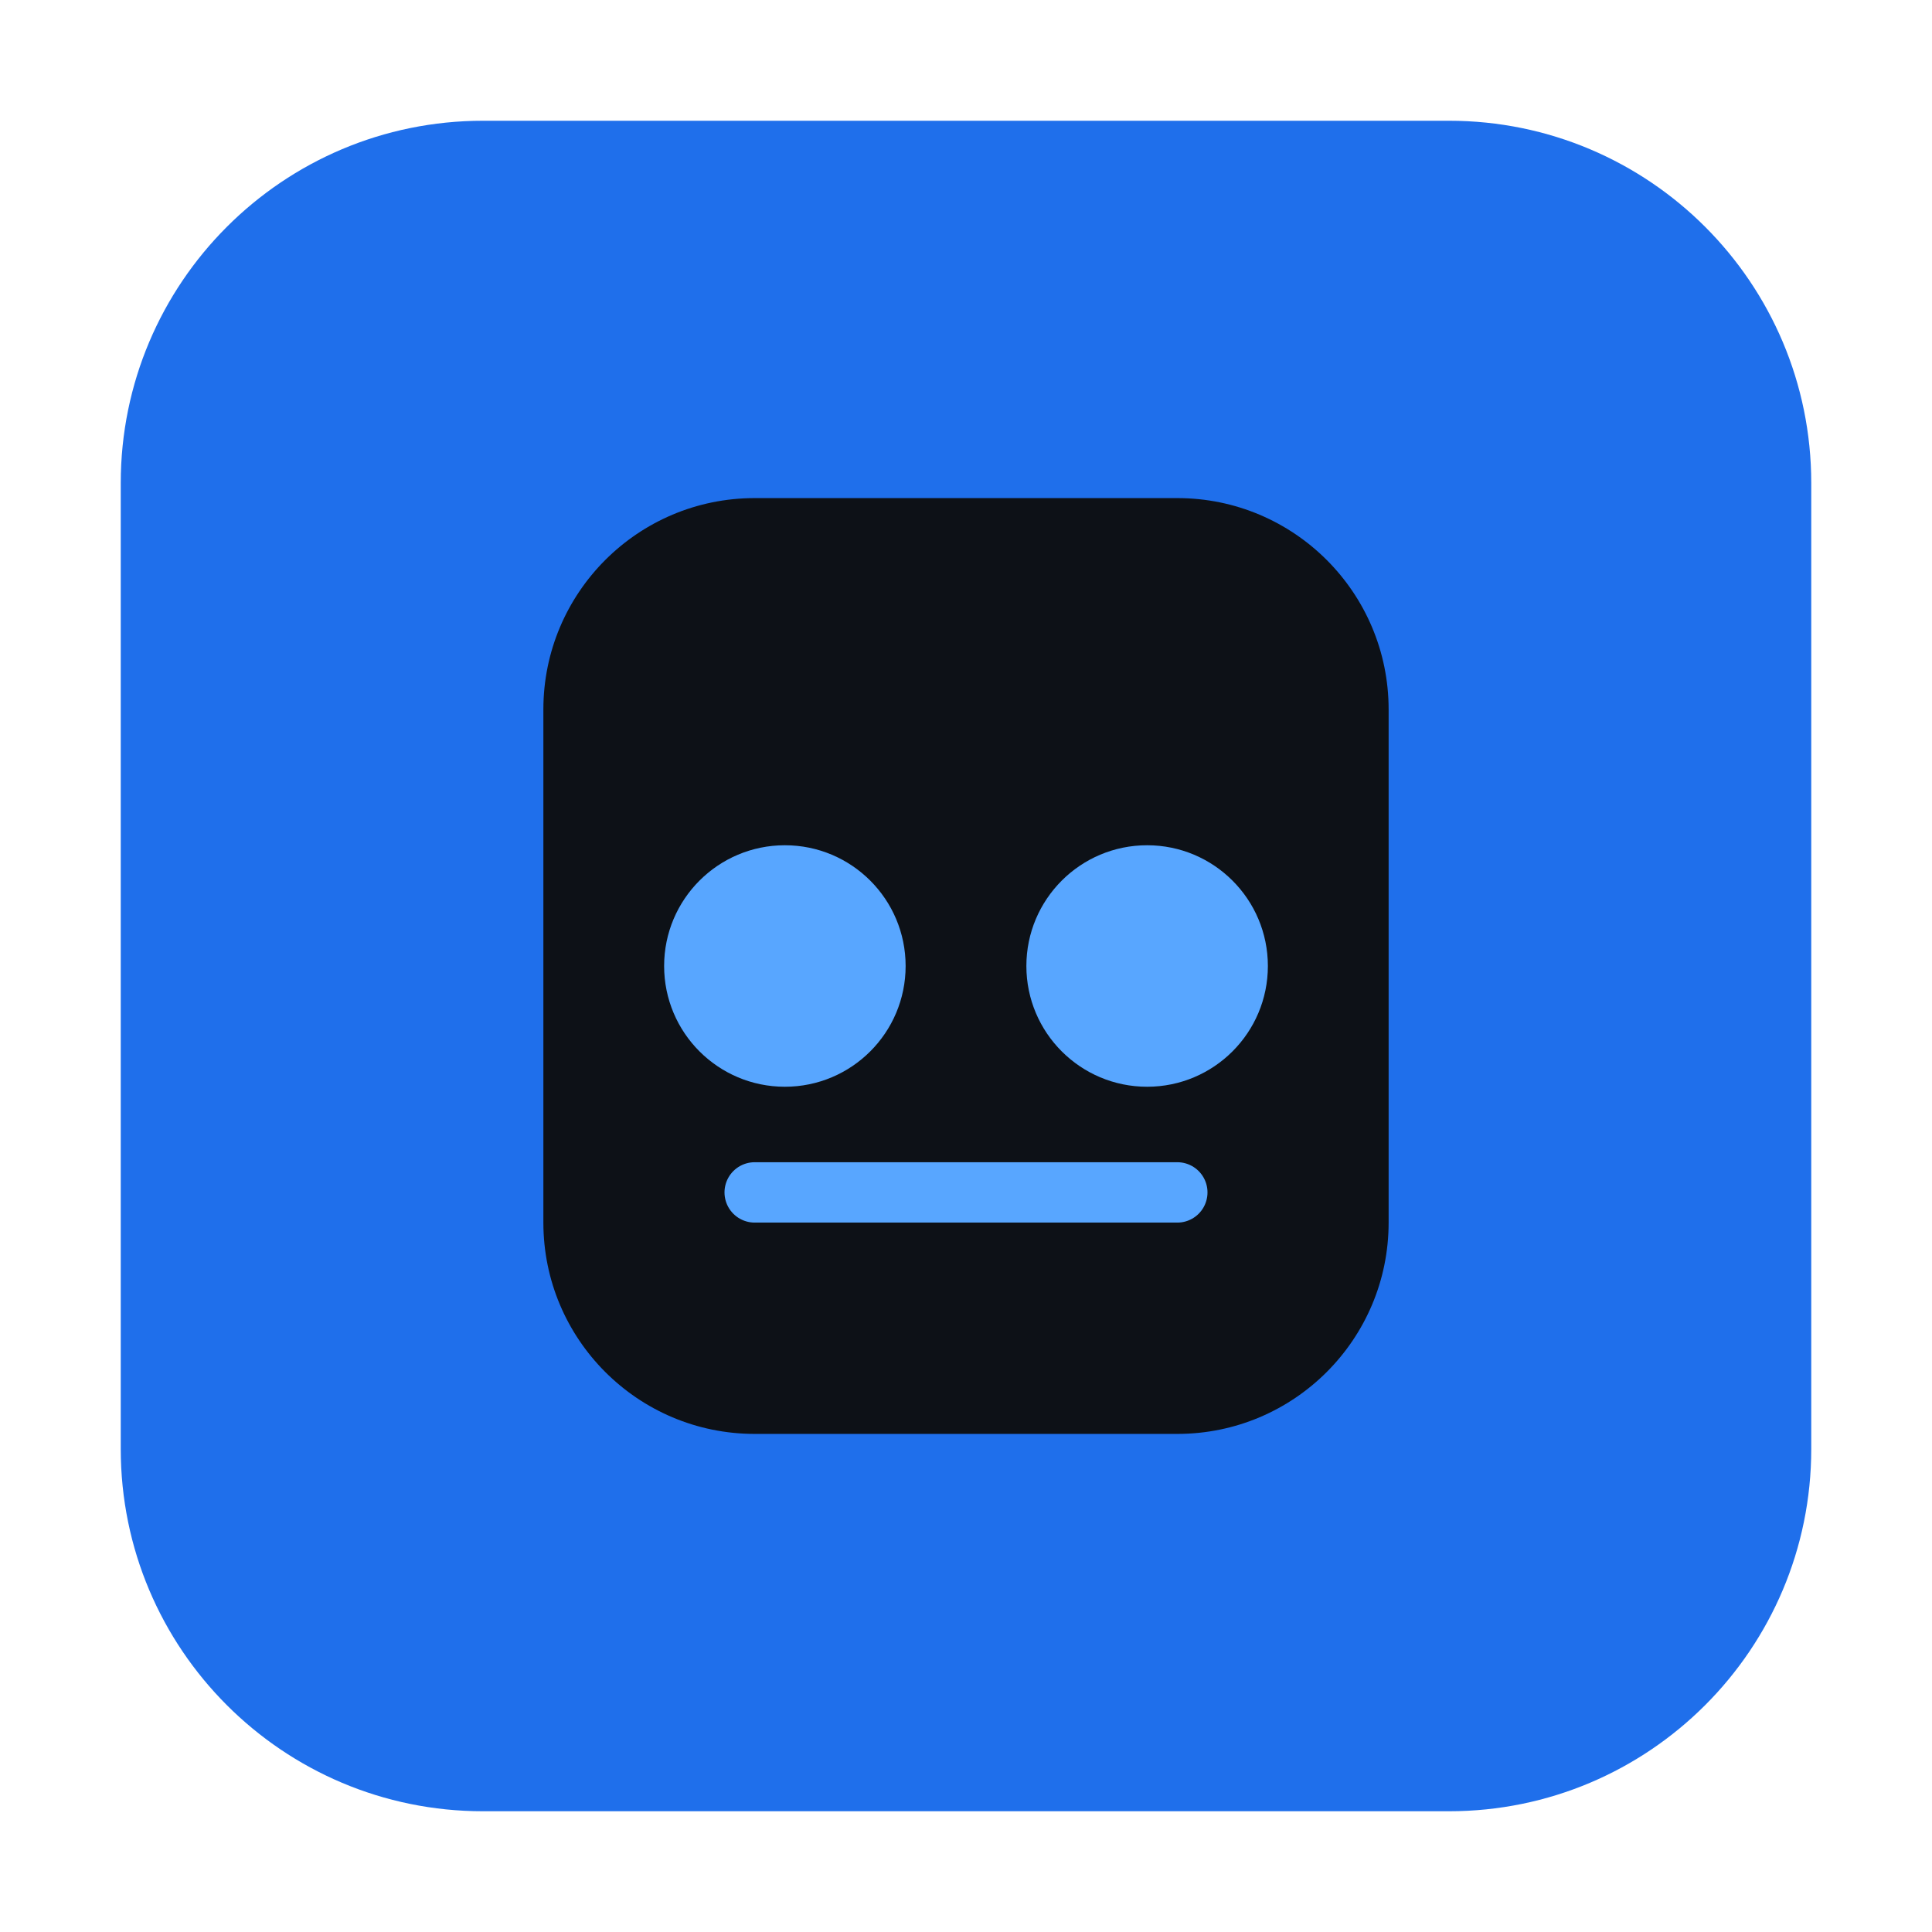
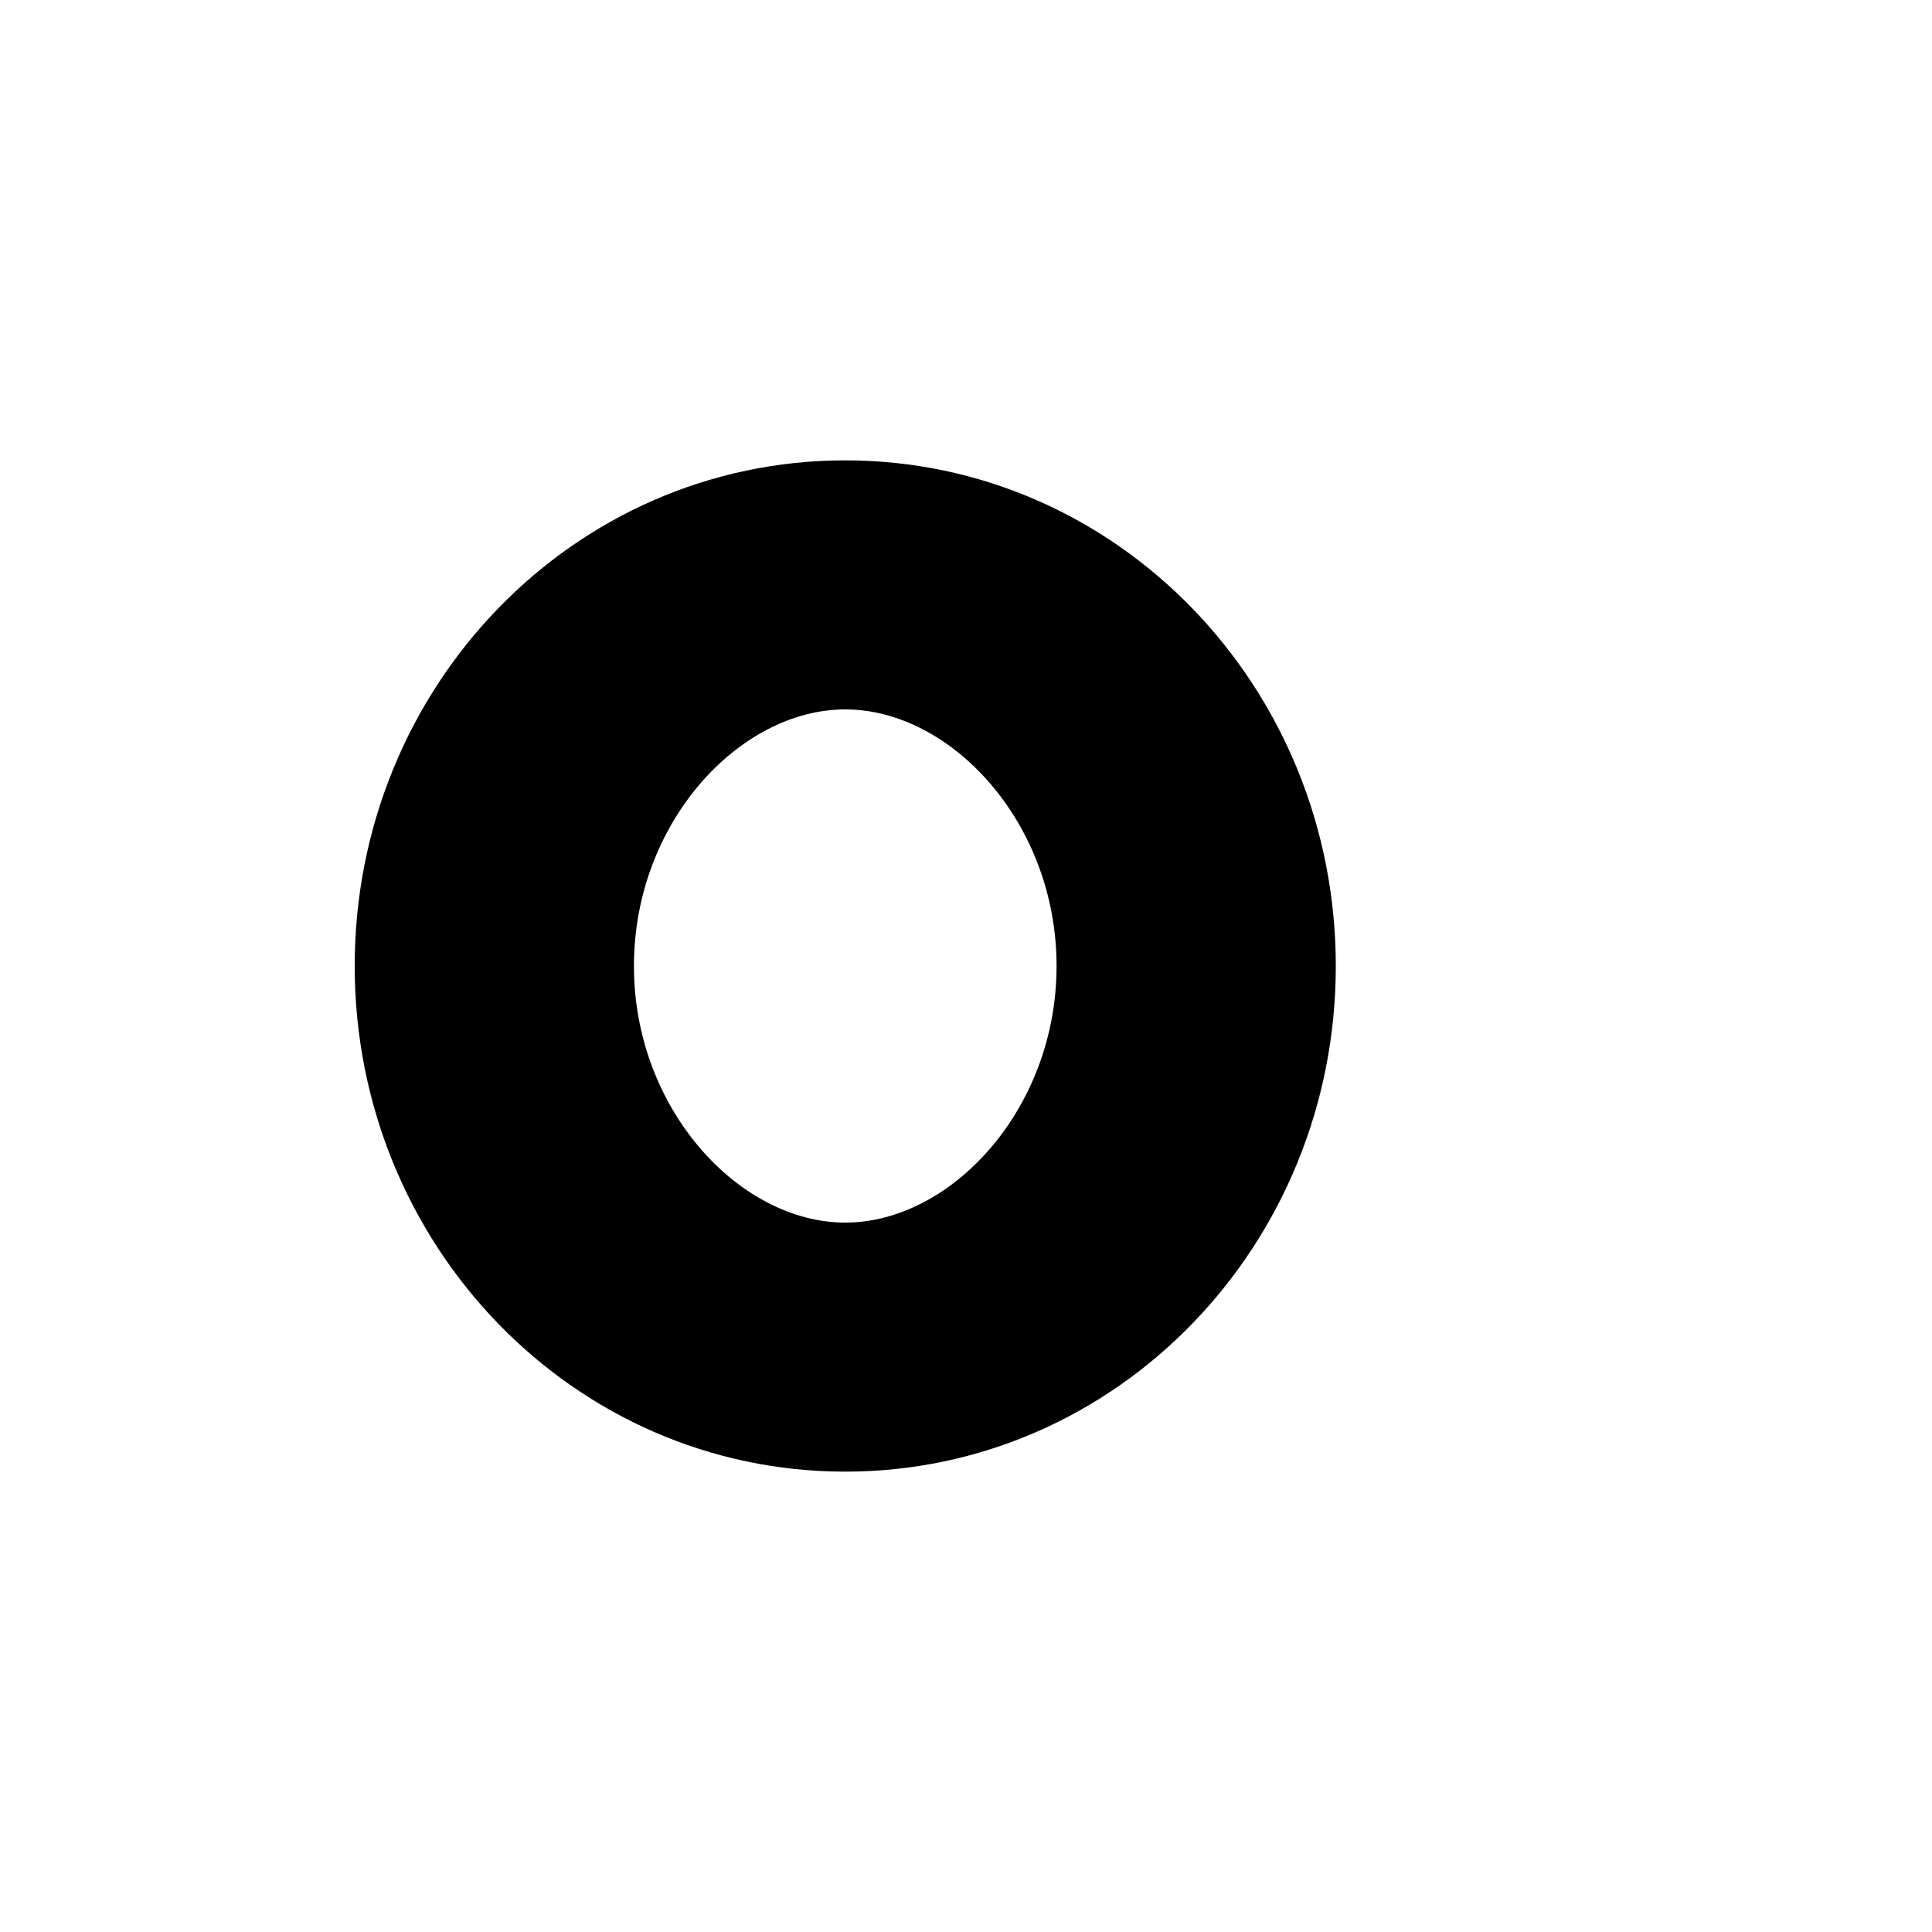
<svg xmlns="http://www.w3.org/2000/svg" width="128" height="128" viewBox="0 0 128 128" fill="none">
-   <rect x="8" y="8" width="112" height="112" rx="24" fill="#1F6FEB" />
-   <path d="M36 47C36 39.268 42.268 33 50 33H78C85.732 33 92 39.268 92 47V81C92 88.732 85.732 95 78 95H50C42.268 95 36 88.732 36 81V47Z" fill="#0D1117" />
-   <circle cx="52" cy="64" r="8" fill="#58A6FF" />
-   <circle cx="76" cy="64" r="8" fill="#58A6FF" />
-   <path d="M50 79H78" stroke="#58A6FF" stroke-width="4" stroke-linecap="round" />
+   <path fill="currentColor" d="M88.5 64c0 18.5-14.5 33.5-32.5 33.5S23.5 82.5 23.5 64 38 30.5 56 30.5 88.5 45.5 88.5 64Zm-18.5 0c0-9.5-7-17-14-17s-14 7.5-14 17 7 17 14 17 14-7.5 14-17Z" />
</svg>
